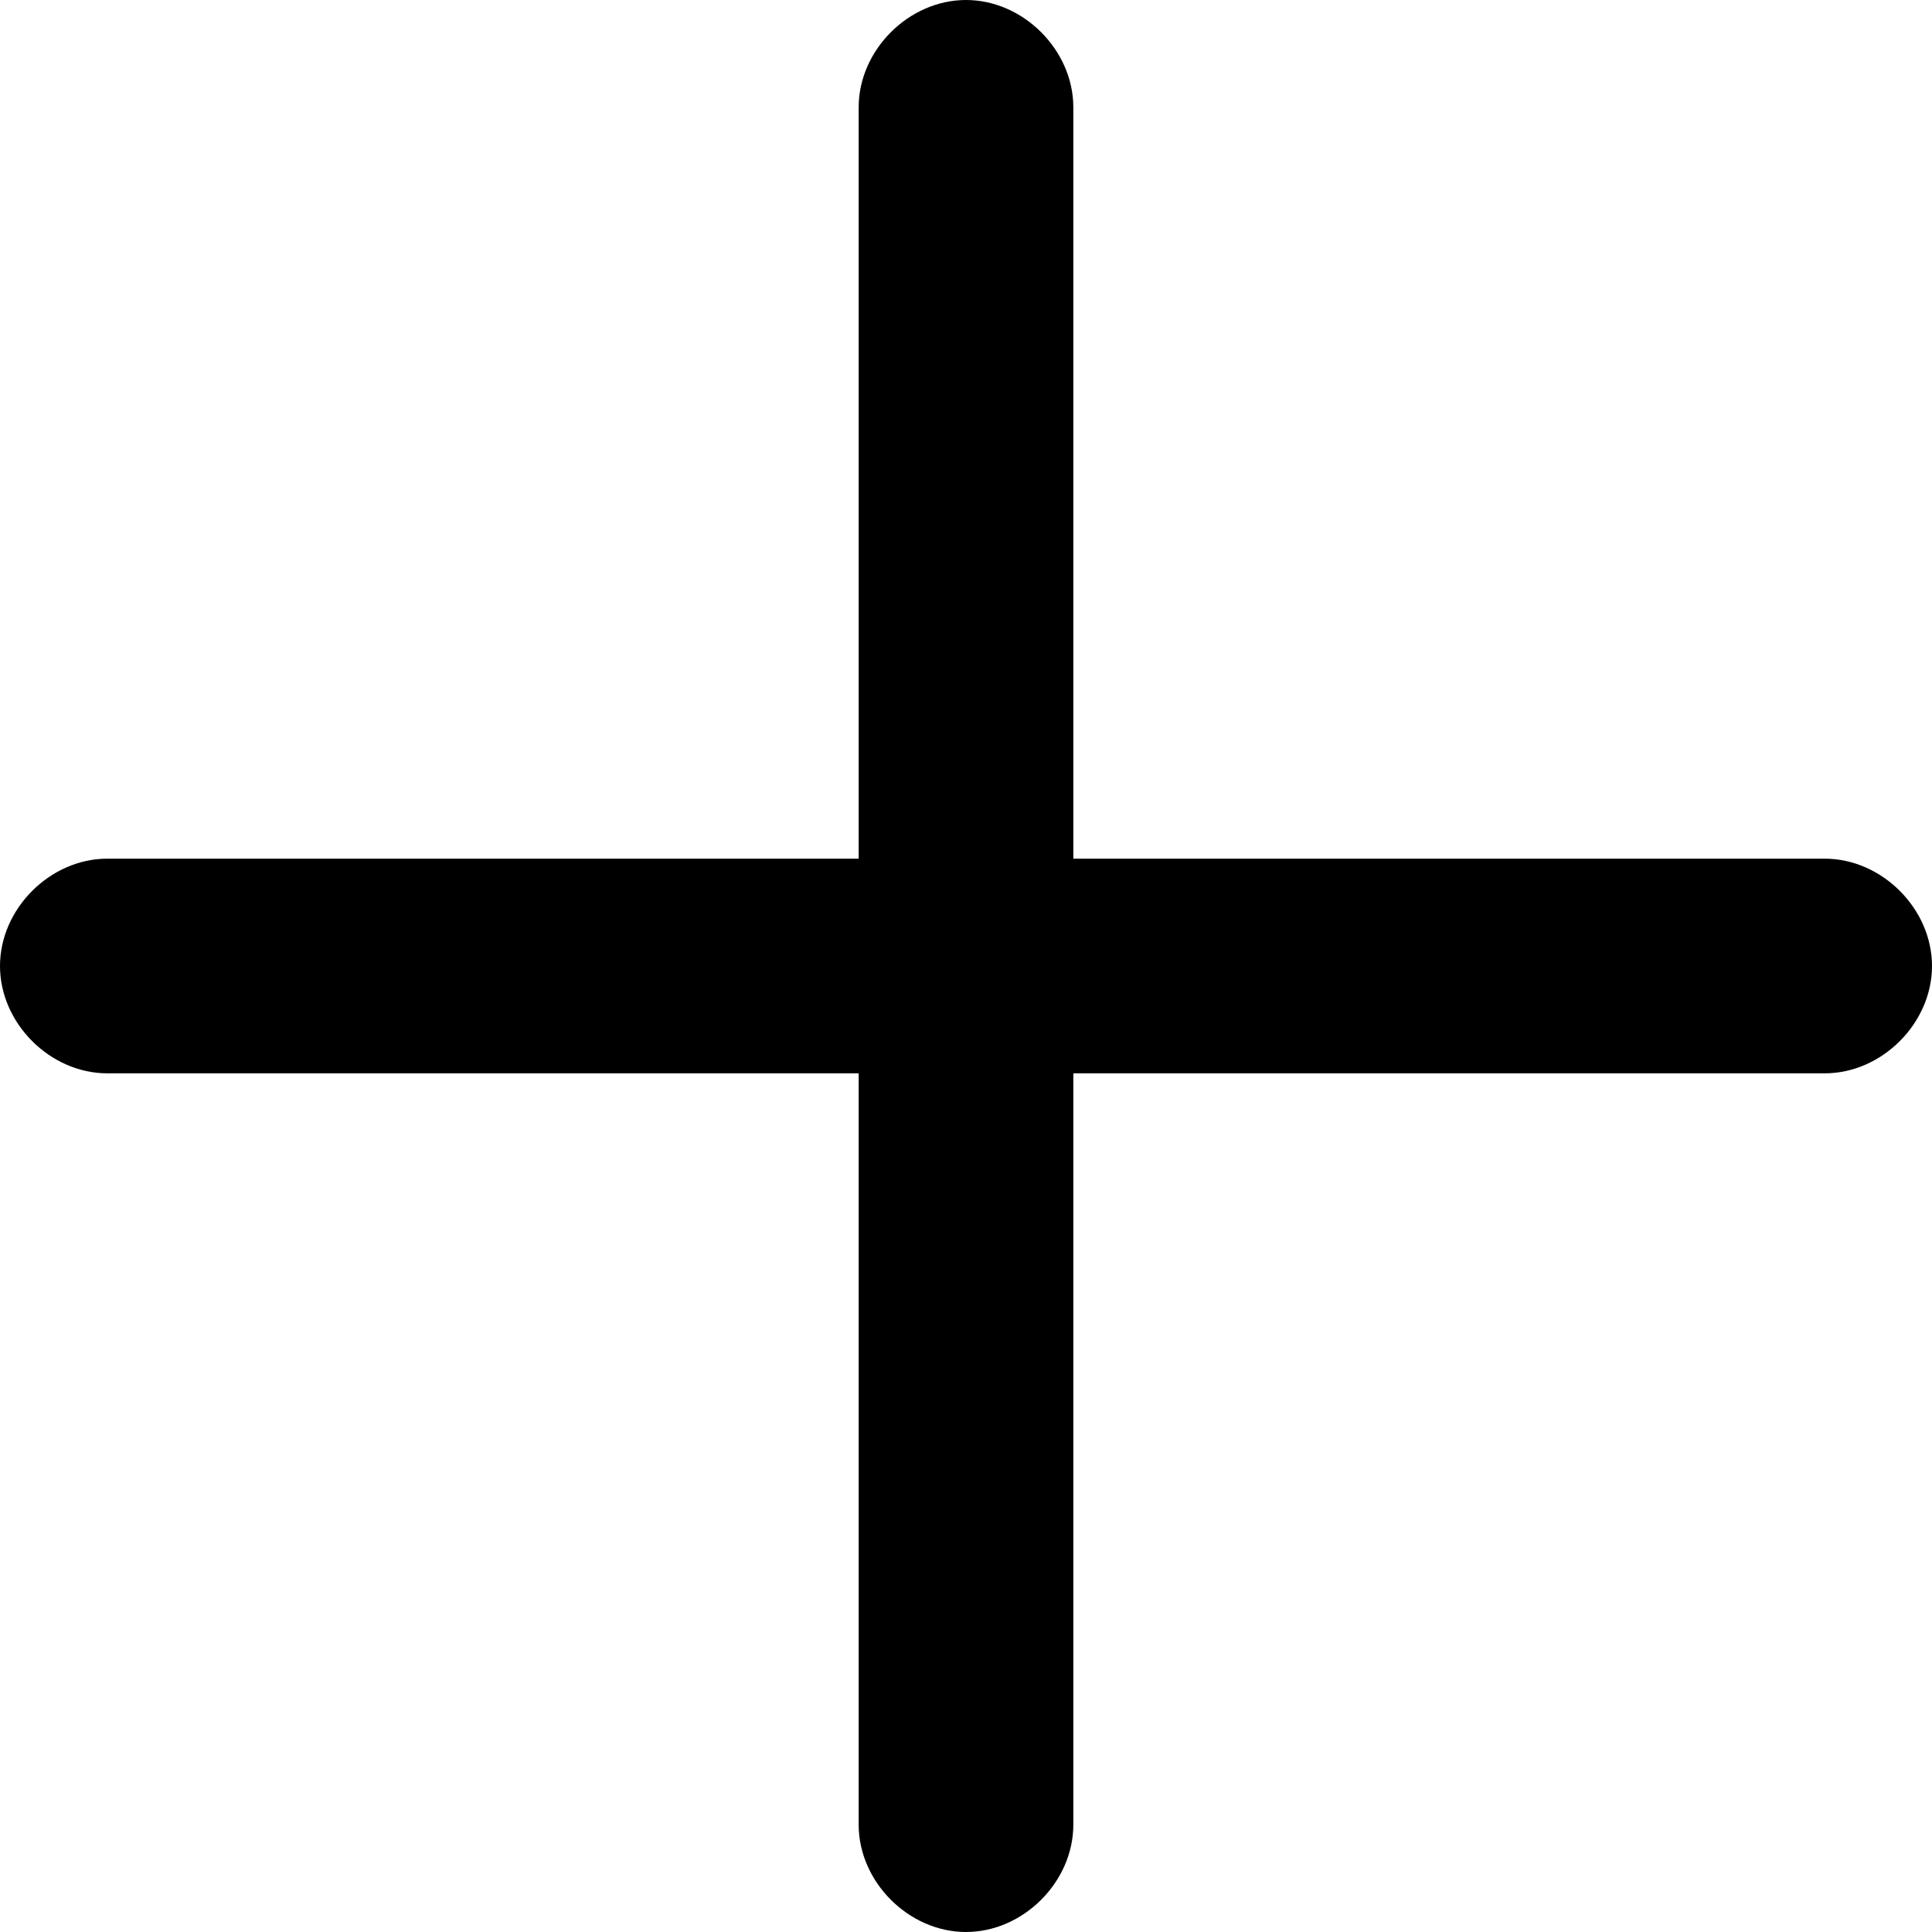
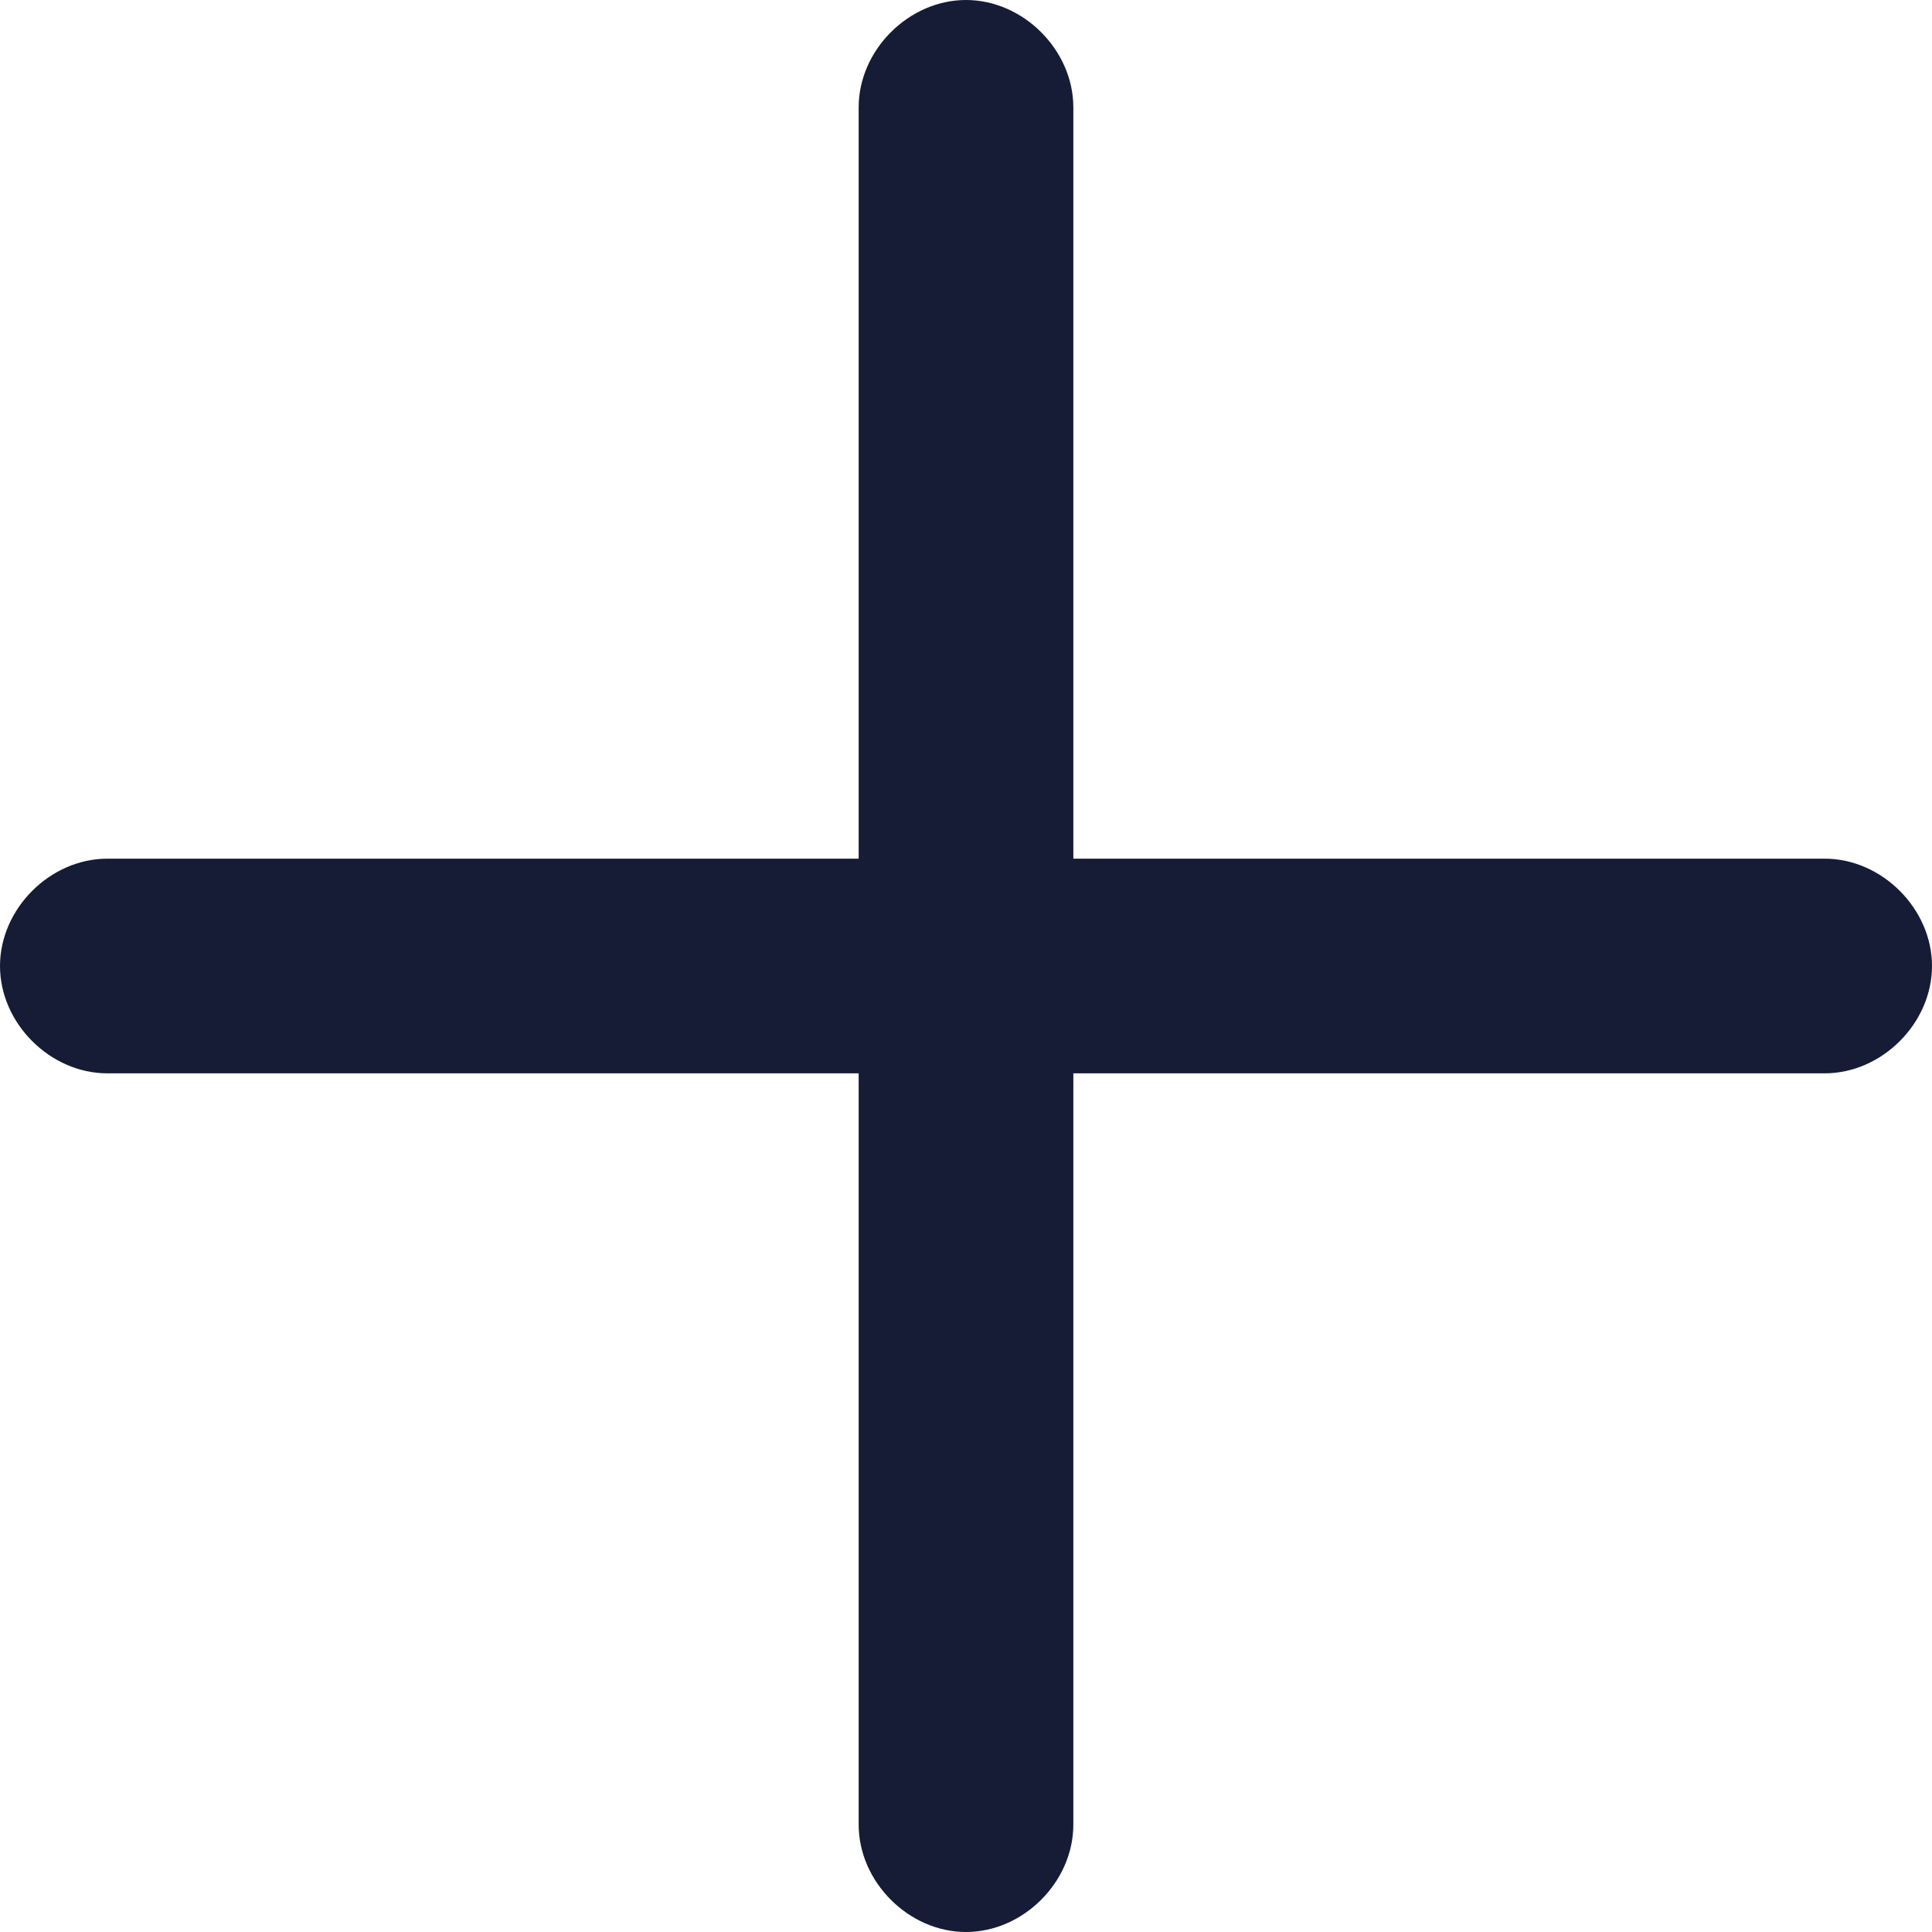
- <svg xmlns="http://www.w3.org/2000/svg" version="1.1" id="Layer_1" x="0px" y="0px" viewBox="0 0 27 27" style="enable-background:new 0 0 27 27;" xml:space="preserve">
+ <svg xmlns="http://www.w3.org/2000/svg" version="1.1" id="Layer_1" x="0px" y="0px" viewBox="0 0 27 27" style="enable-background:new 0 0 27 27;" xml:space="preserve" fill="#161c36">
  <path d="M25.5,12H15V1.5C15,0.7,14.3,0,13.5,0S12,0.7,12,1.5V12H1.5C0.7,12,0,12.7,0,13.5S0.7,15,1.5,15H12v10.5  c0,0.8,0.7,1.5,1.5,1.5s1.5-0.7,1.5-1.5V15h10.5c0.8,0,1.5-0.7,1.5-1.5S26.3,12,25.5,12z" />
</svg>
